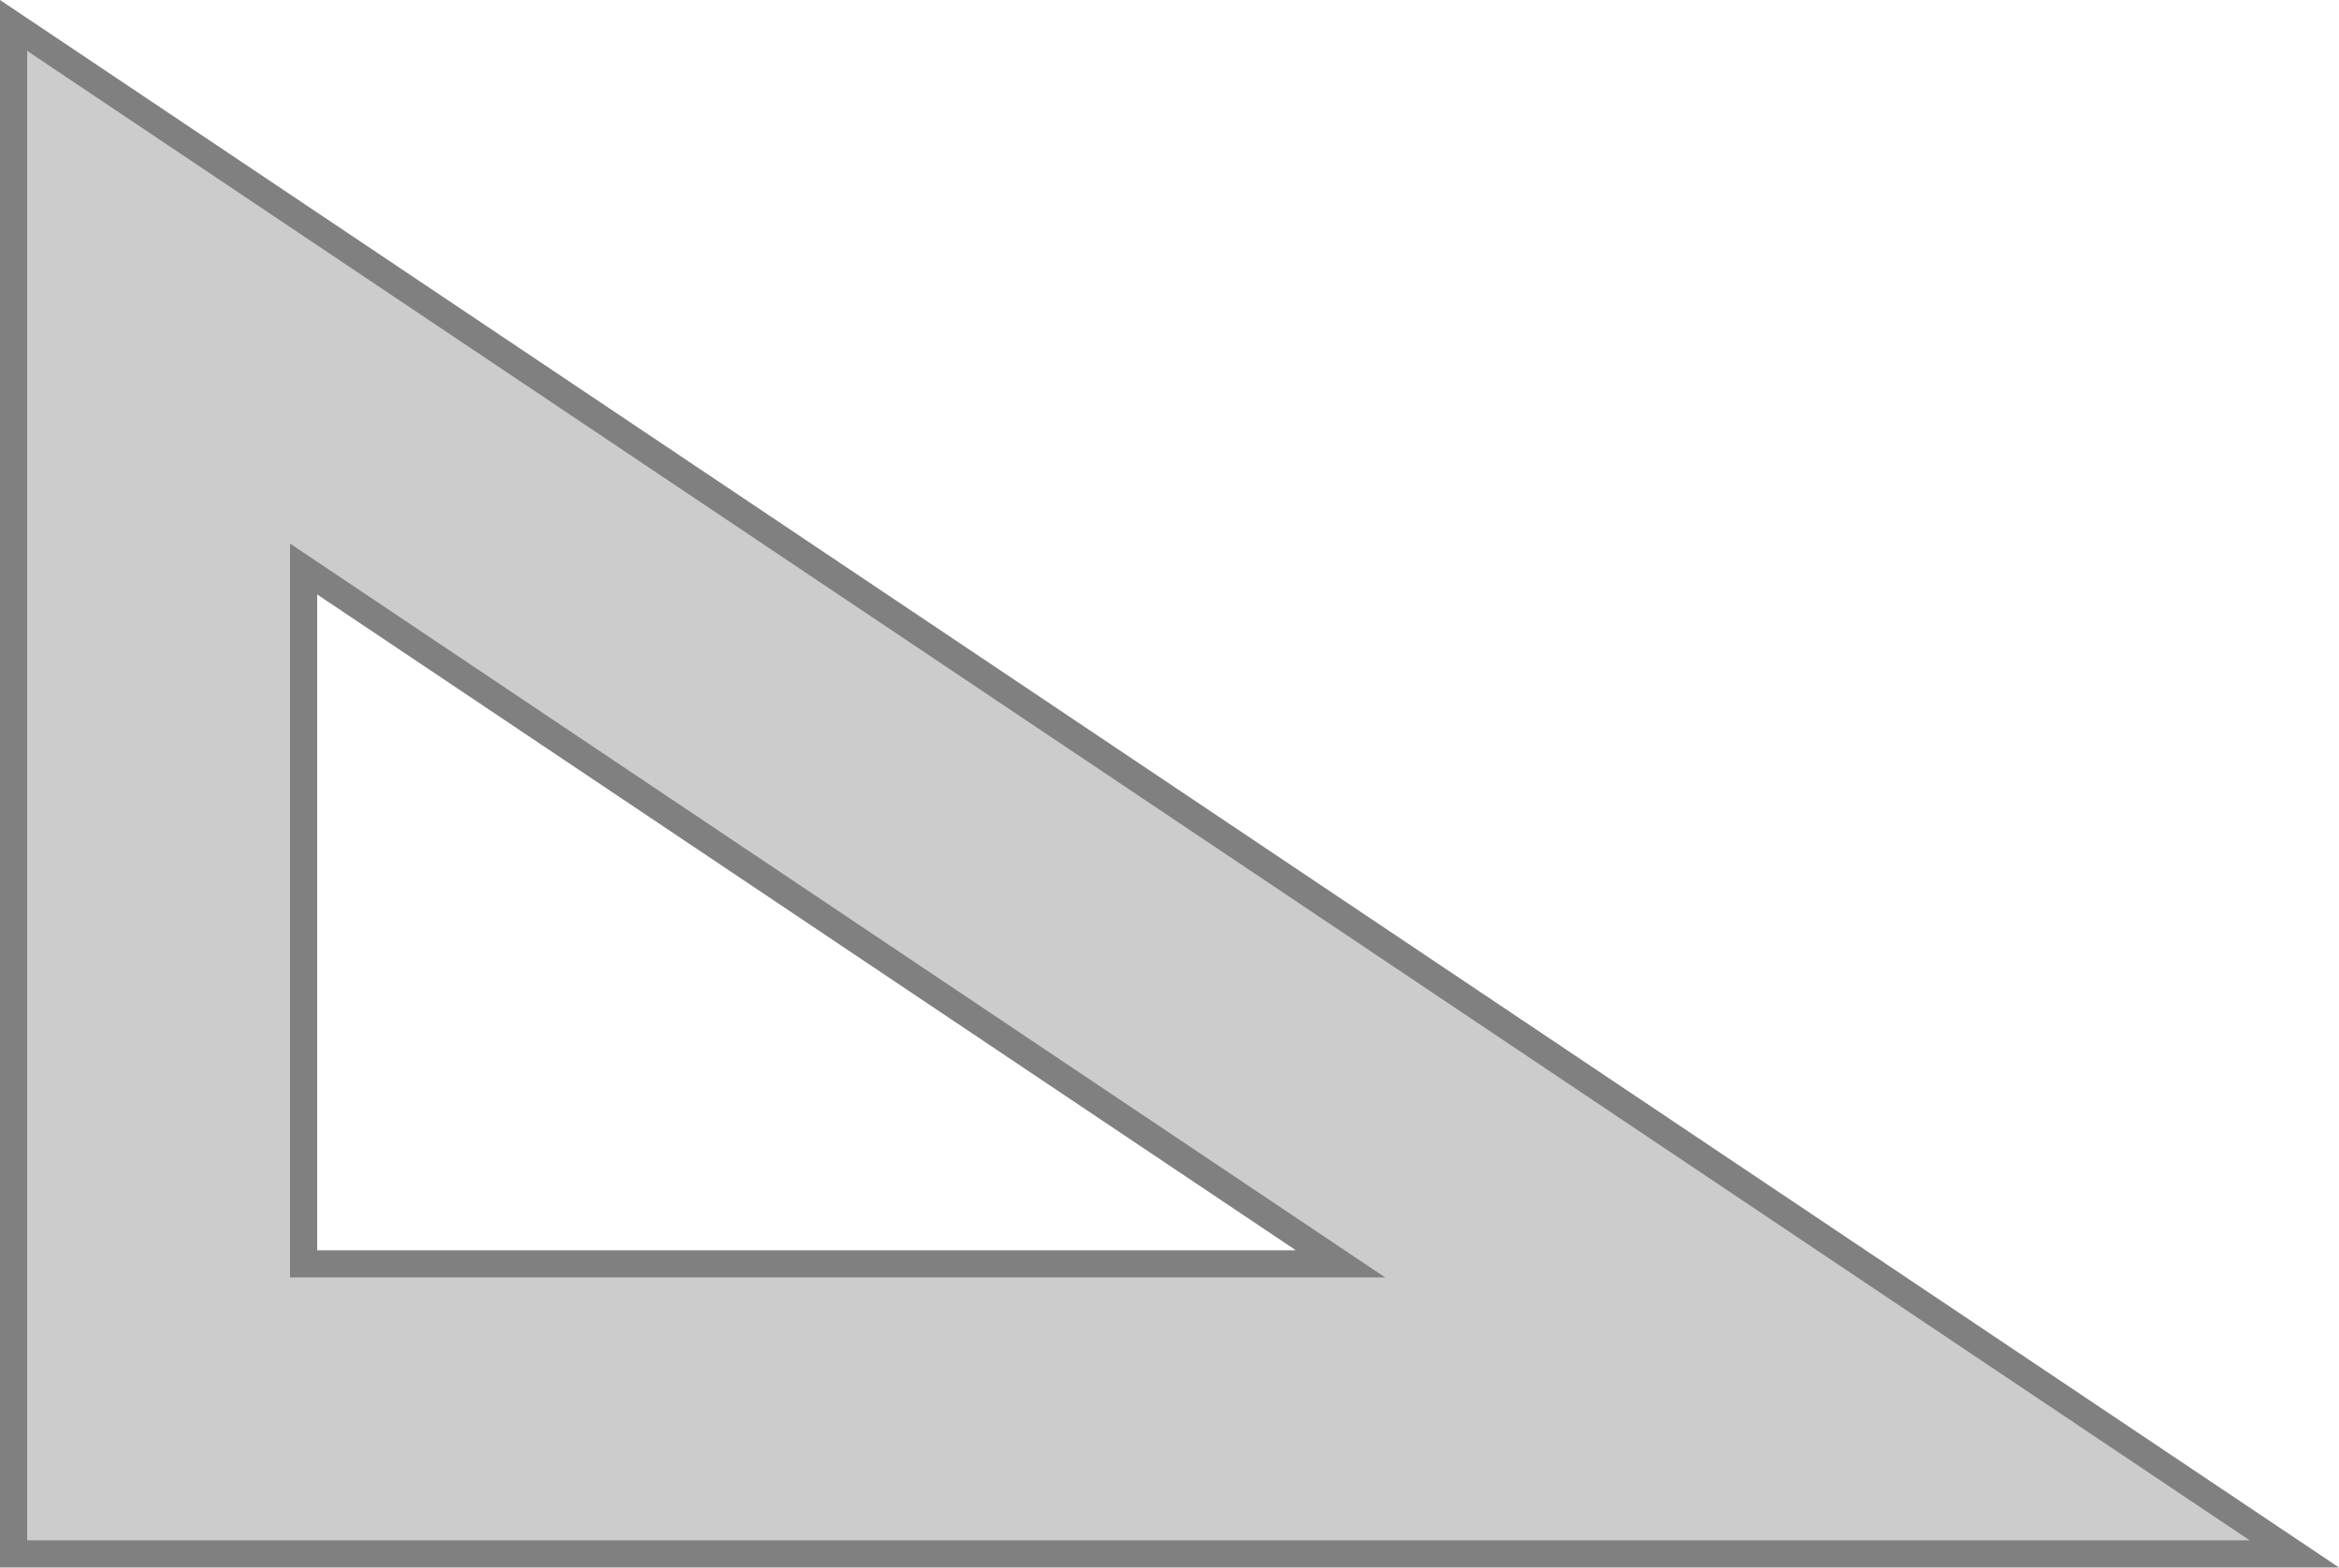
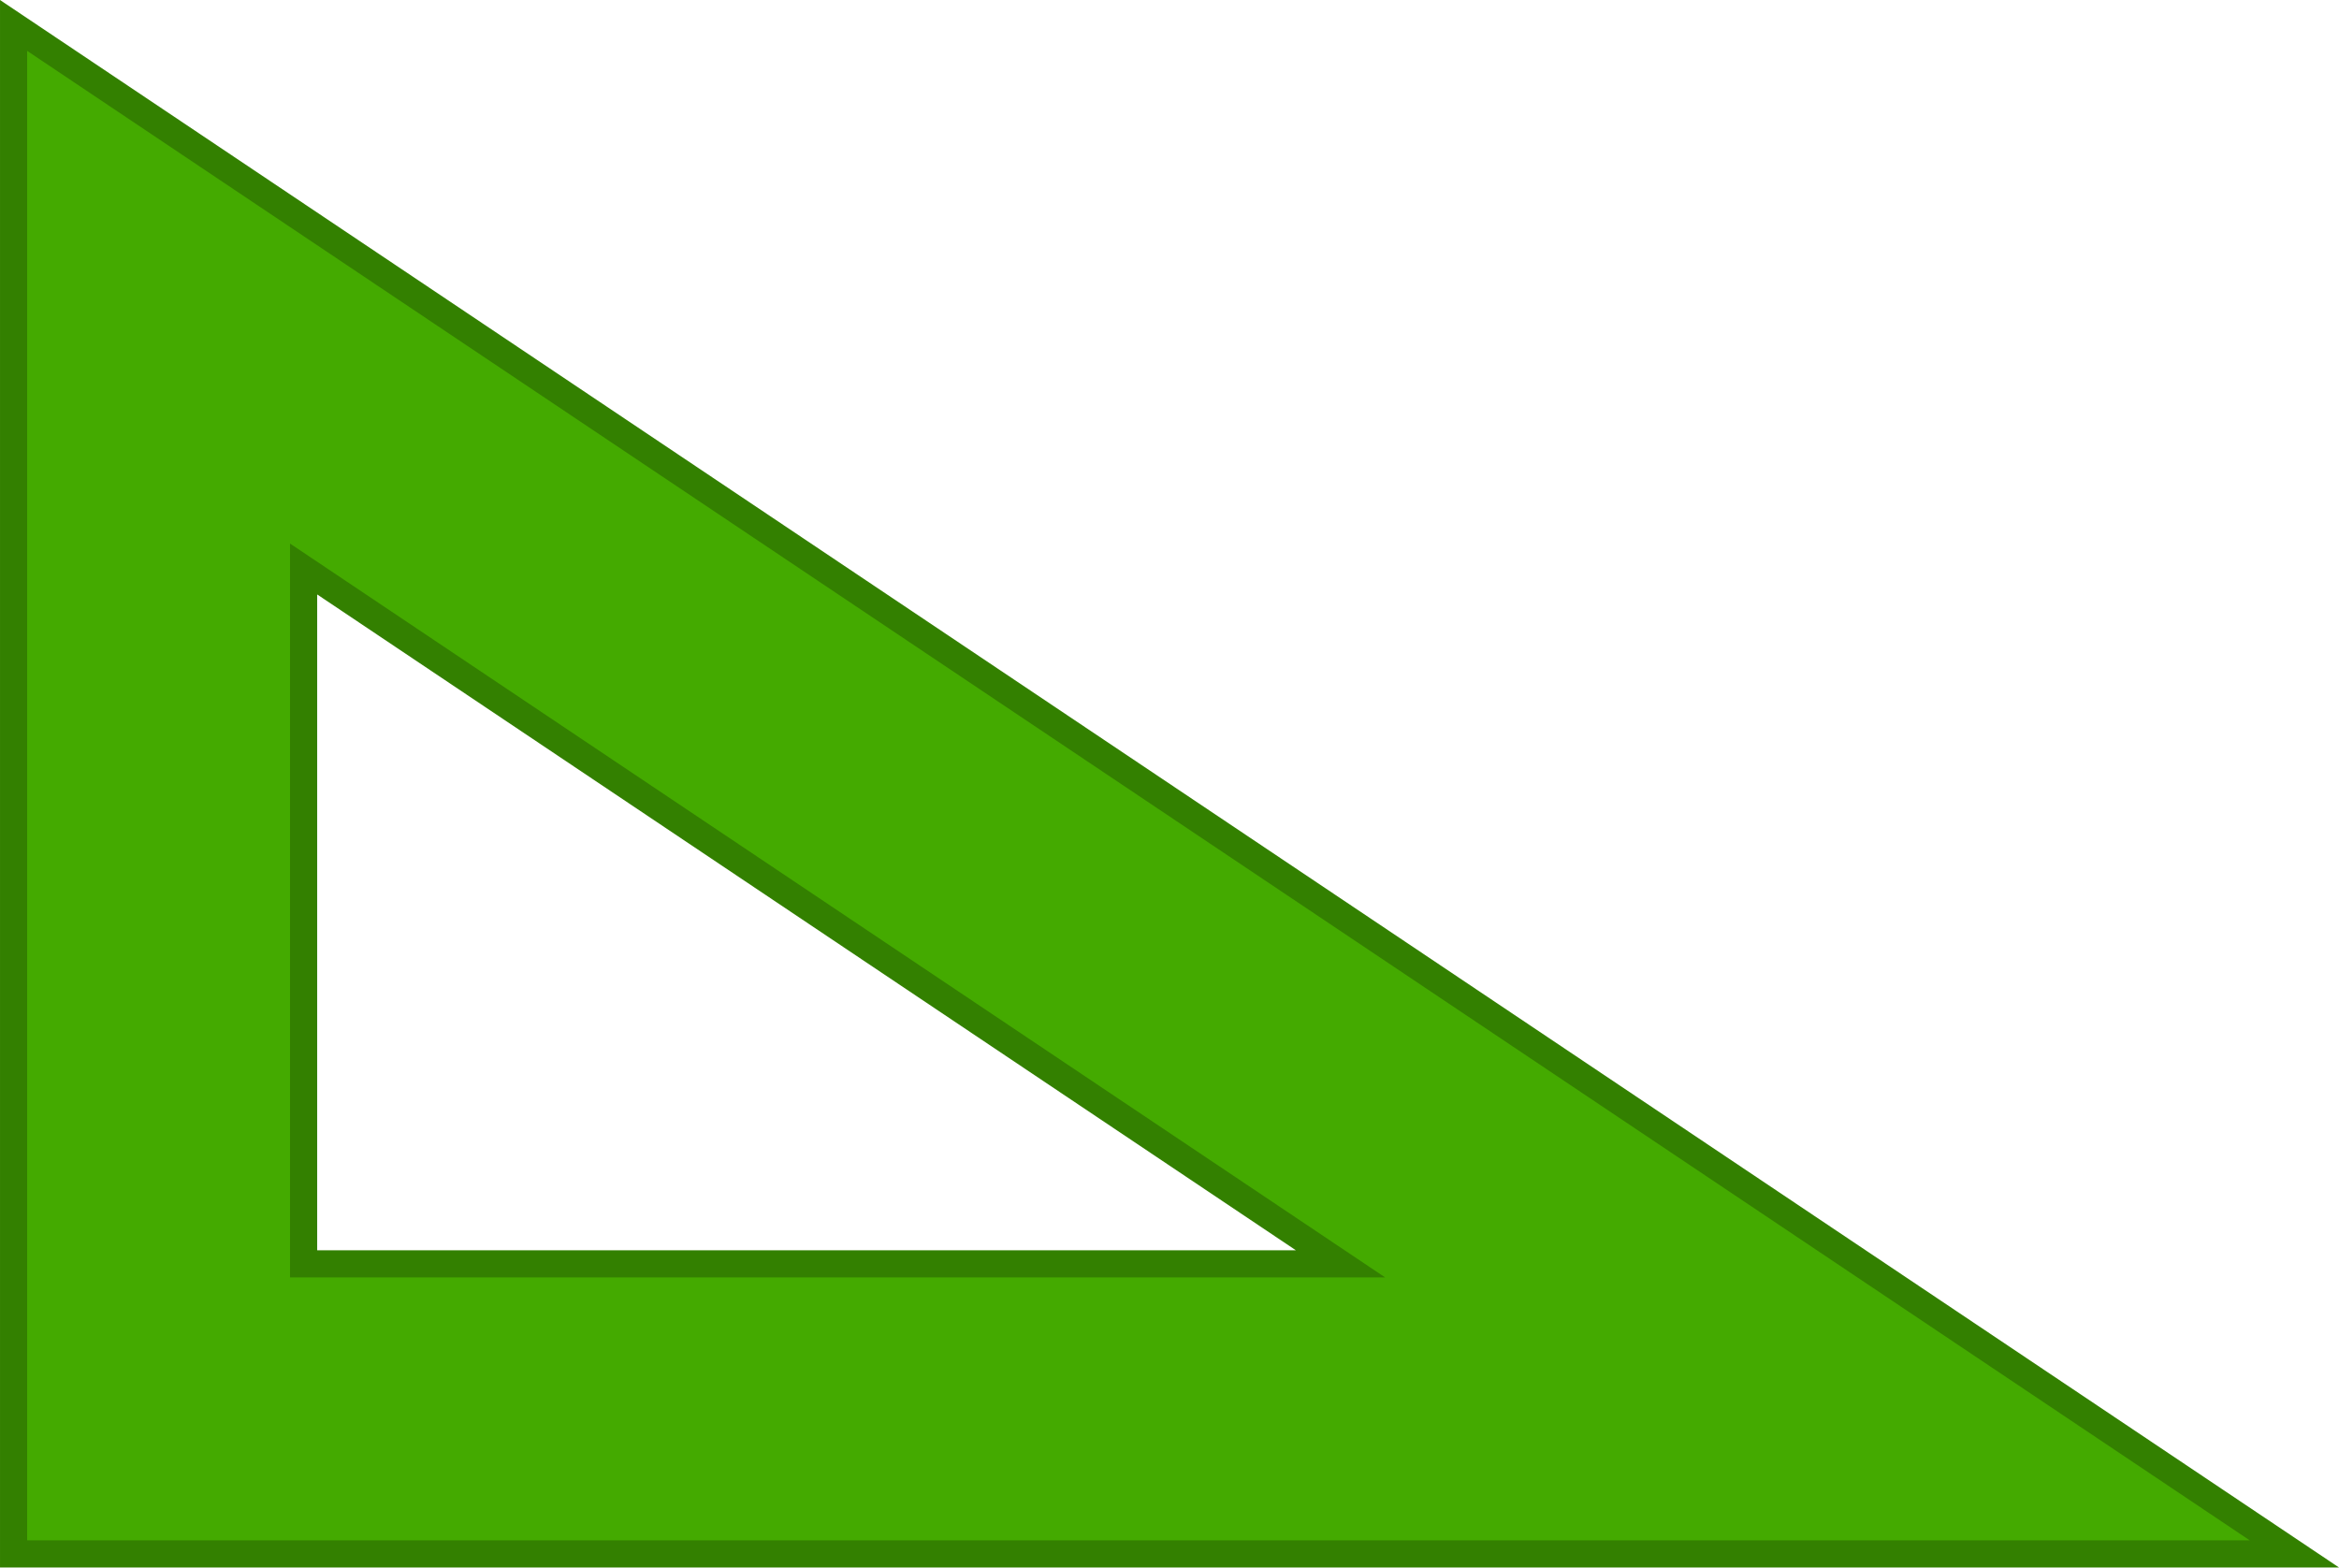
<svg xmlns="http://www.w3.org/2000/svg" width="86.137mm" height="57.727mm" viewBox="0 0 86.137 57.727" version="1.1" id="svg8">
  <defs id="defs2" />
  <g id="layer1" transform="translate(-61.69602,-123.6404)">
-     <path id="rect835" style="fill:#cccccc;stroke:#808080;stroke-width:3.78;stroke-miterlimit:4;stroke-dasharray:none;stop-color:#000000" d="M 1.891 3.541 L 1.891 216.291 L 319.342 216.291 L 1.891 3.541 z M 42.258 79.201 L 186.582 175.918 L 42.258 175.918 L 42.258 79.201 z " transform="matrix(0.2645833,0,0,0.2645833,61.69602,123.6404)" />
+     <path id="rect835" style="fill:#44aa00;stroke:#338000;stroke-width:3.78;stroke-miterlimit:4;stroke-dasharray:none;stop-color:#000000" d="M 1.891 3.541 L 1.891 216.291 L 319.342 216.291 L 1.891 3.541 z M 42.258 79.201 L 186.582 175.918 L 42.258 175.918 L 42.258 79.201 z " transform="matrix(0.2645833,0,0,0.2645833,61.69602,123.6404)" />
  </g>
</svg>
